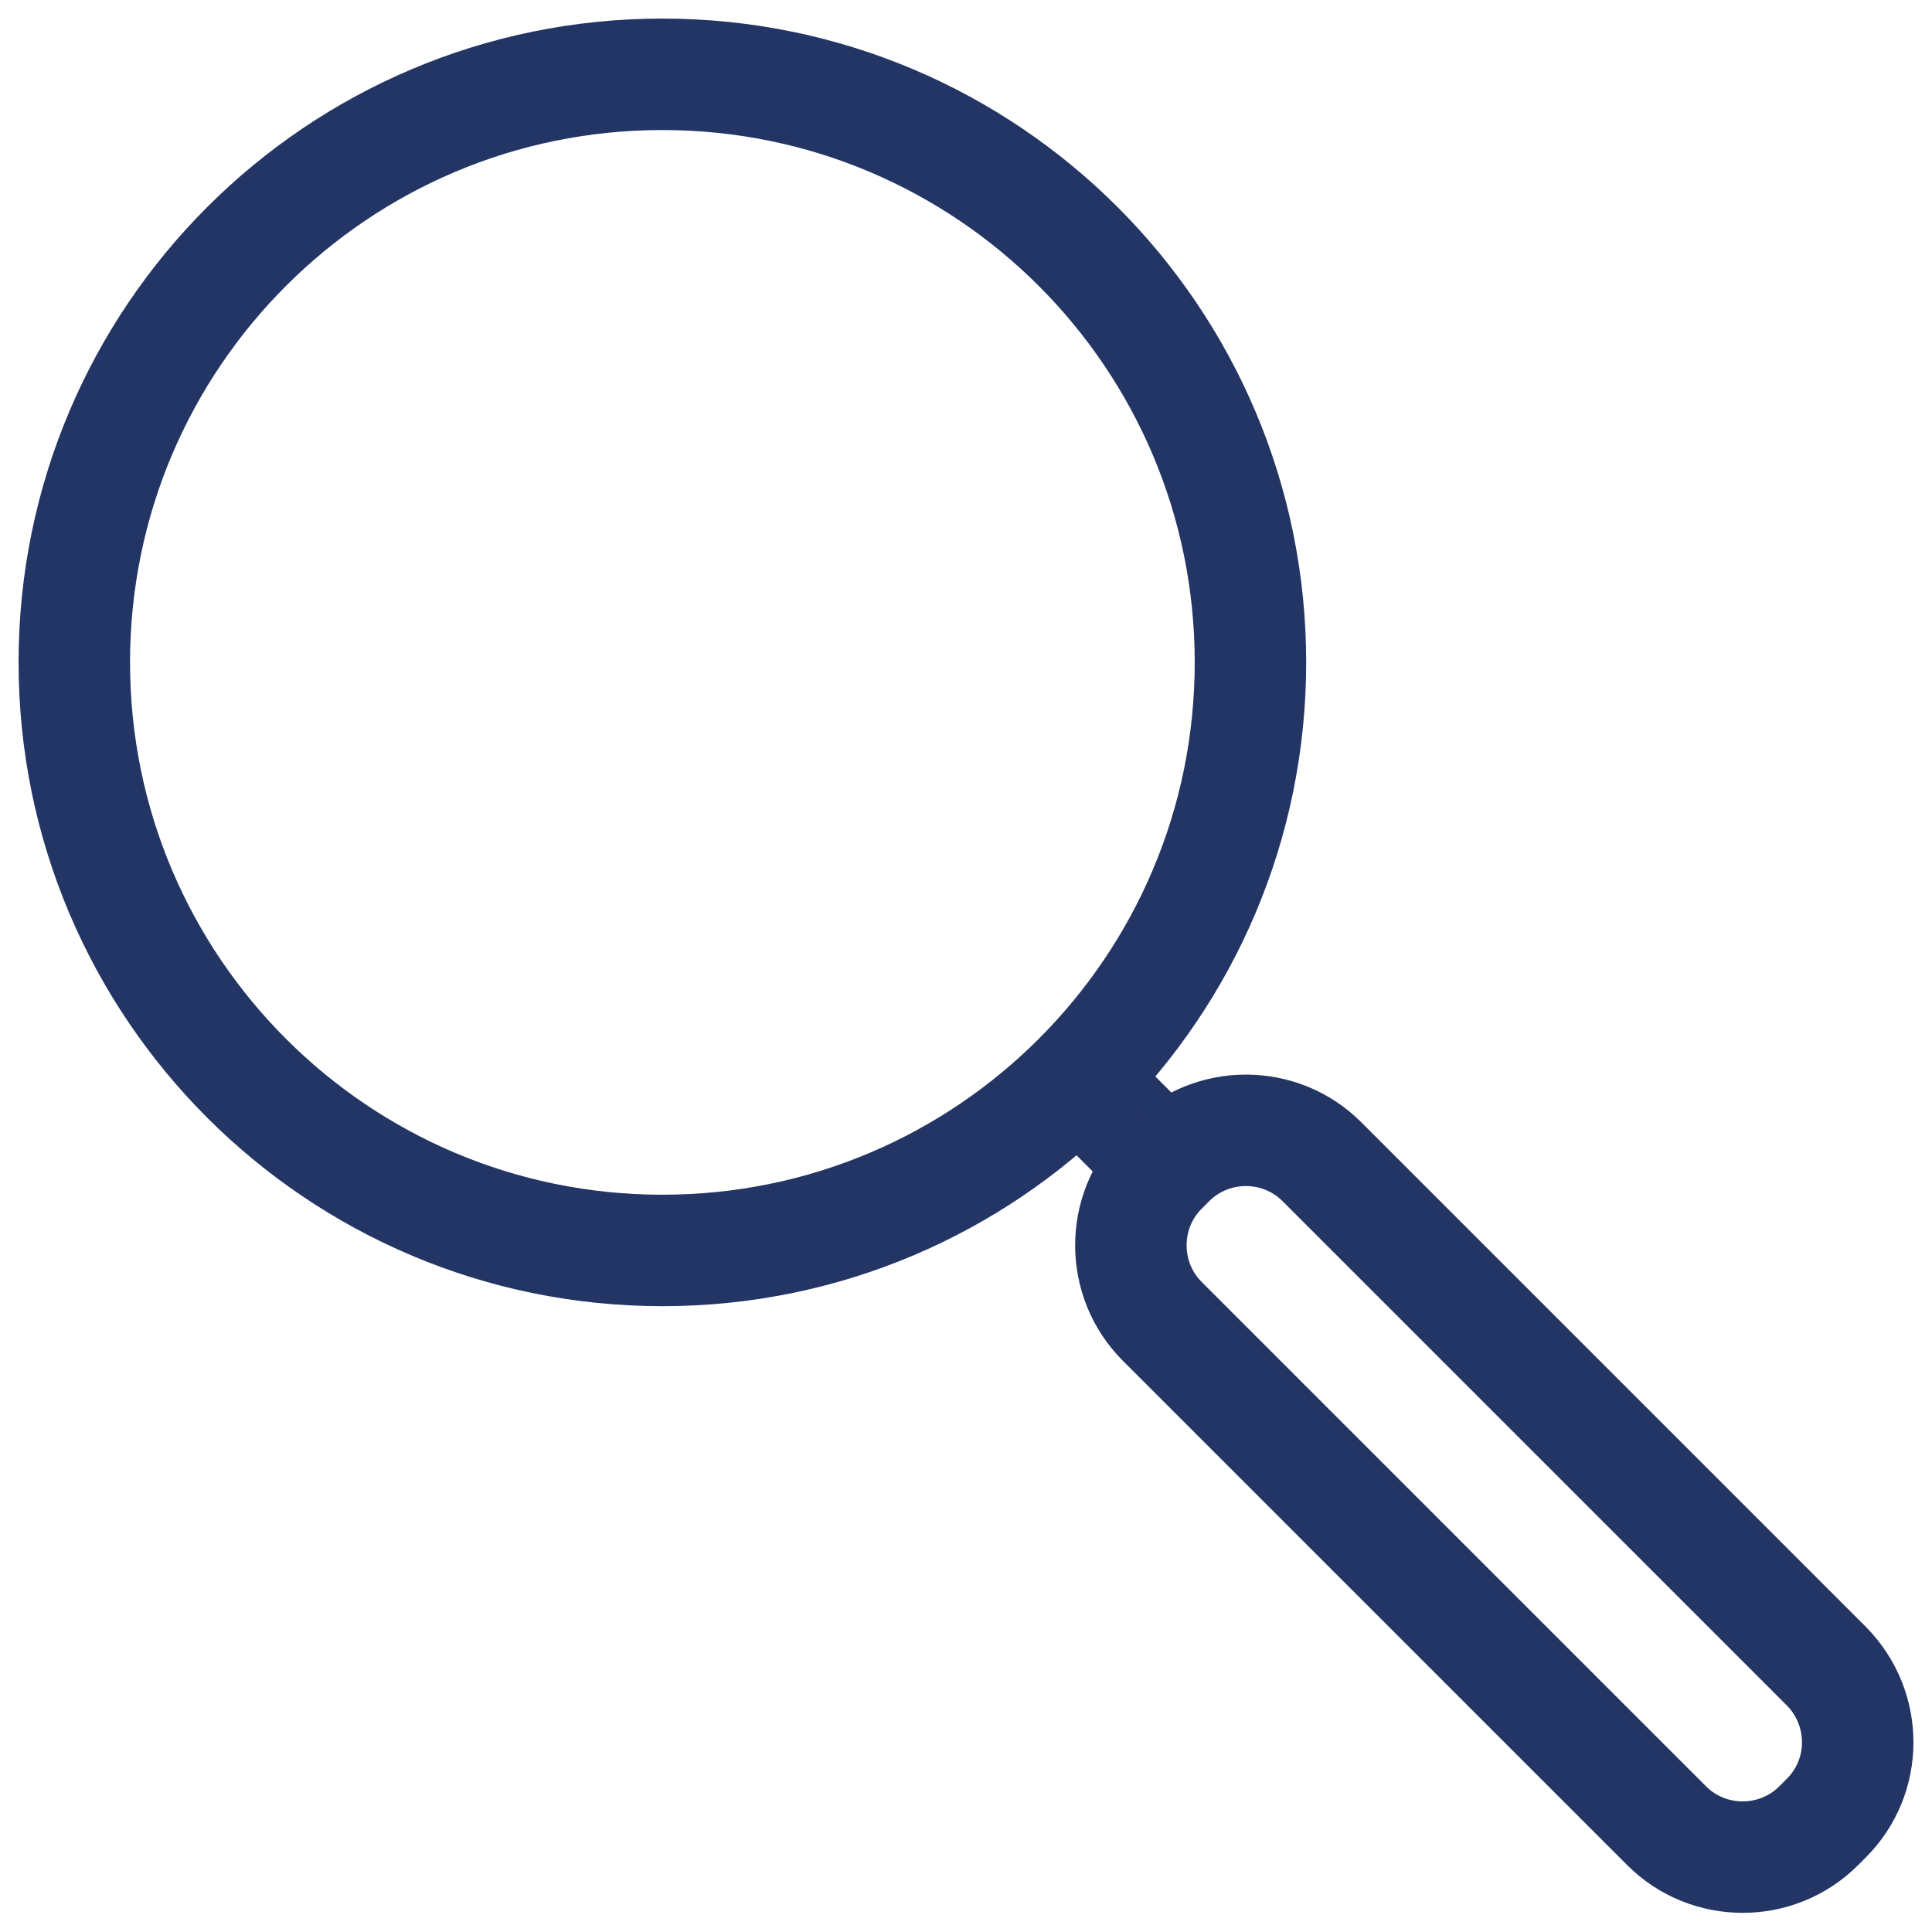
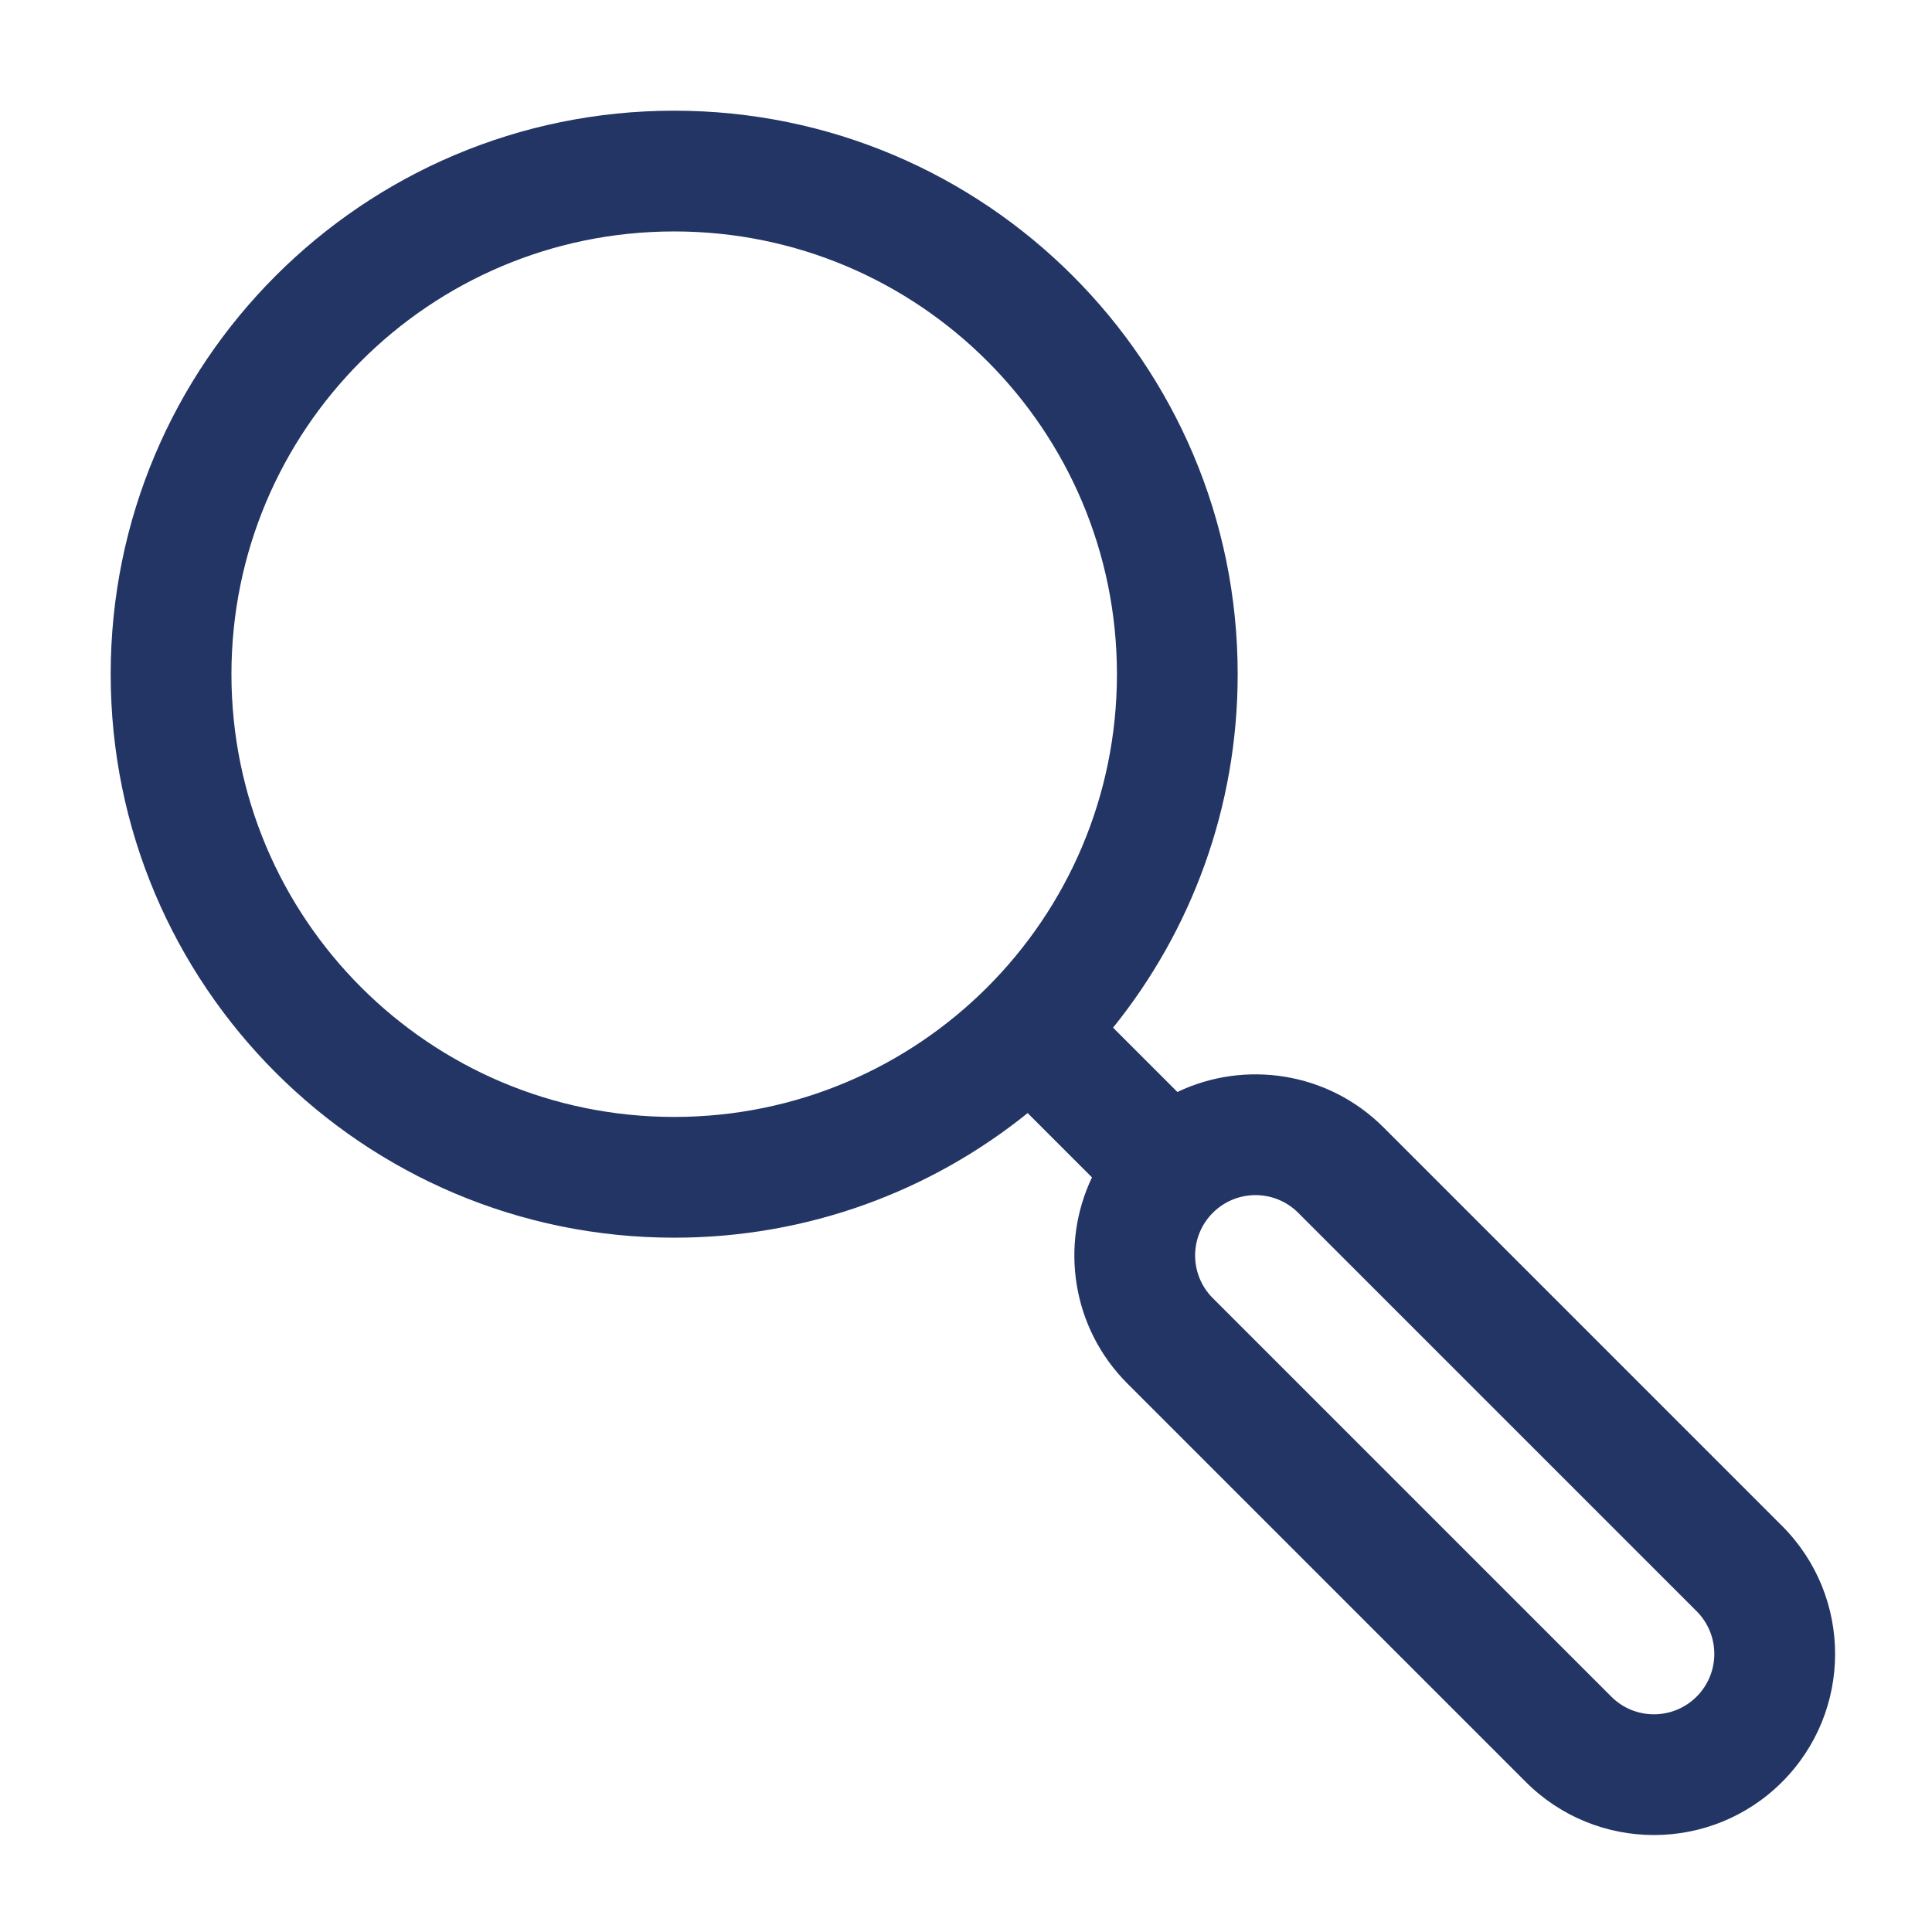
- <svg xmlns="http://www.w3.org/2000/svg" width="26" height="26" viewBox="0 0 26 26" fill="none">
-   <path d="M8.914 16.828C13.285 16.828 16.828 13.285 16.828 8.914C16.828 4.543 13.285 1 8.914 1C4.543 1 1 4.543 1 8.914C1 13.285 4.543 16.828 8.914 16.828Z" stroke="#233564" stroke-width="1.5" stroke-miterlimit="10" />
-   <path d="M14.508 14.508L15.689 15.688" stroke="#233564" stroke-width="1.5" stroke-miterlimit="10" />
-   <path d="M24.578 24.467L24.475 24.57C23.912 25.133 22.992 25.133 22.429 24.57L15.641 17.782C15.078 17.219 15.078 16.299 15.641 15.736L15.744 15.633C16.307 15.071 17.227 15.071 17.789 15.633L24.578 22.422C25.141 22.992 25.141 23.905 24.578 24.467Z" stroke="#233564" stroke-width="1.5" stroke-miterlimit="10" />
+ <svg xmlns="http://www.w3.org/2000/svg" width="24" height="24" viewBox="0 0 24 24" fill="none">
+   <path fill-rule="evenodd" clip-rule="evenodd" d="M13.875 8.375C13.875 11.413 11.413 13.875 8.375 13.875C5.337 13.875 2.875 11.413 2.875 8.375C2.875 5.337 5.337 2.875 8.375 2.875C11.413 2.875 13.875 5.337 13.875 8.375ZM12.766 13.827C11.565 14.795 10.038 15.375 8.375 15.375C4.509 15.375 1.375 12.241 1.375 8.375C1.375 4.509 4.509 1.375 8.375 1.375C12.241 1.375 15.375 4.509 15.375 8.375C15.375 10.038 14.795 11.565 13.827 12.766L14.626 13.565C15.462 13.166 16.494 13.312 17.187 14.005L22.137 18.955C23.016 19.834 23.016 21.258 22.137 22.137C21.258 23.015 19.834 23.015 18.955 22.137L14.005 17.187C13.312 16.494 13.166 15.462 13.565 14.626L12.766 13.827ZM21.076 20.015L16.127 15.066C15.834 14.773 15.359 14.773 15.066 15.066C14.773 15.359 14.773 15.834 15.066 16.126L20.016 21.076C20.308 21.369 20.783 21.369 21.076 21.076C21.369 20.783 21.369 20.308 21.076 20.015Z" fill="#233564" />
</svg>
